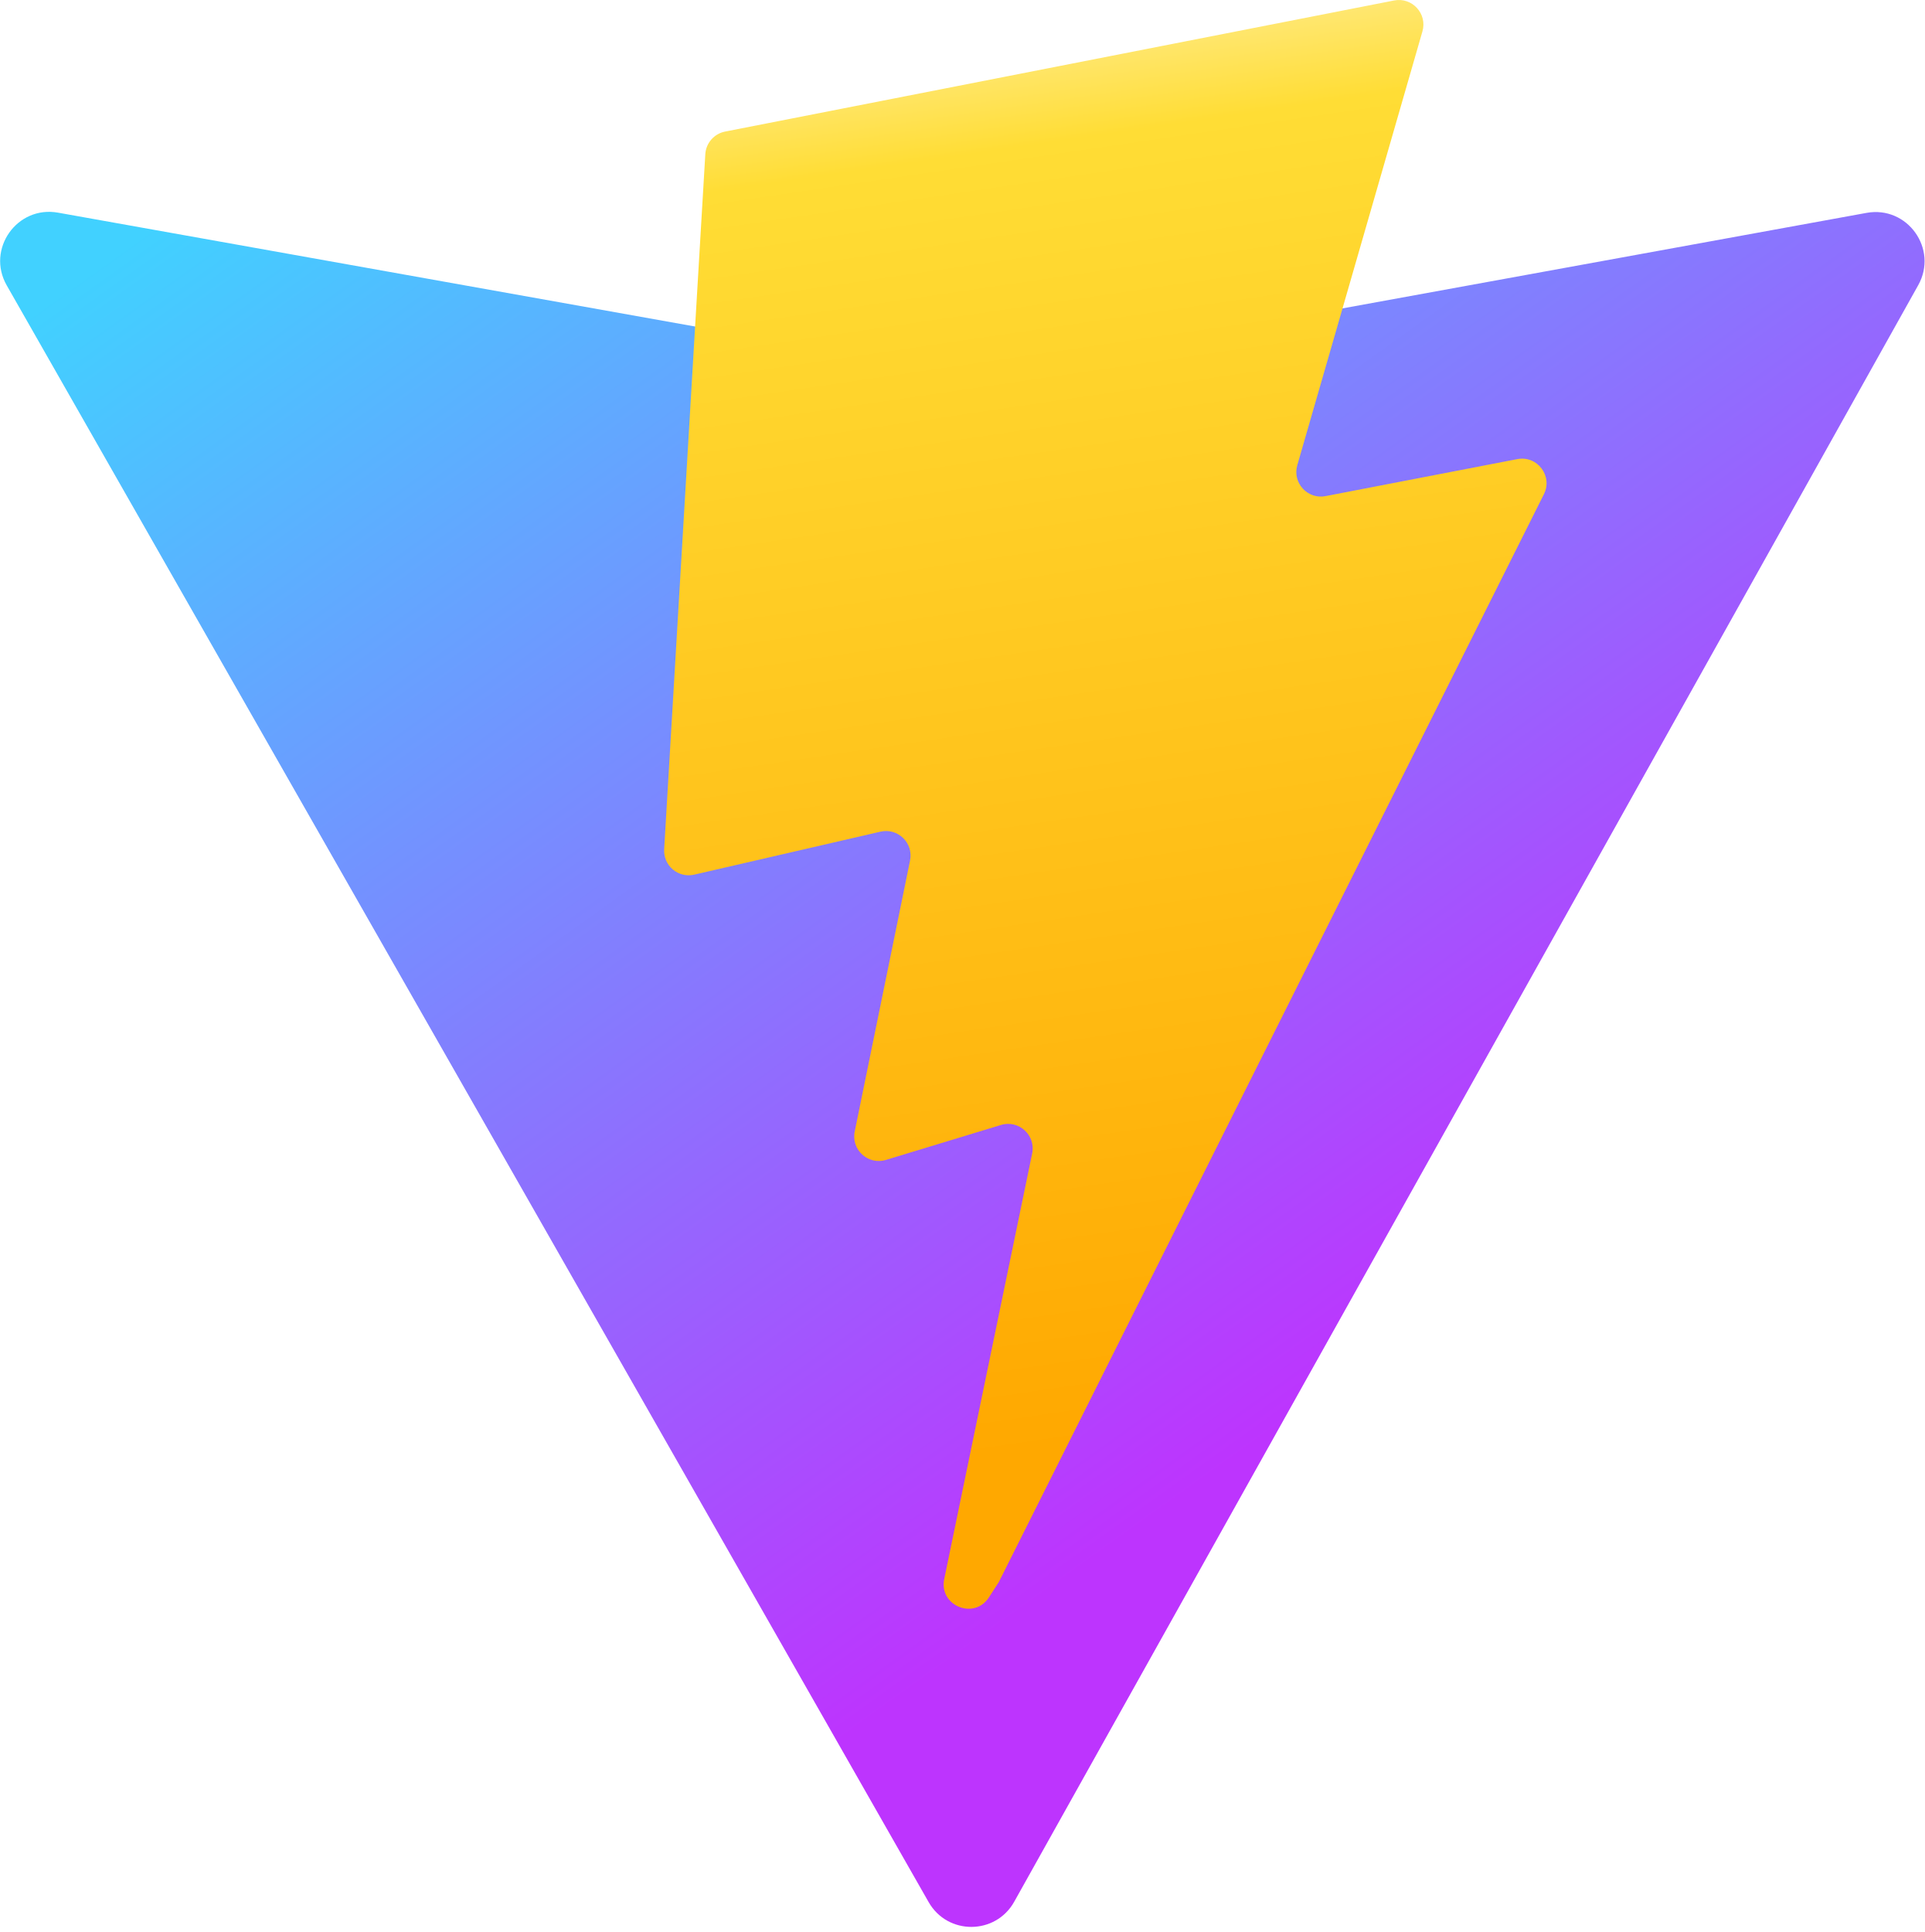
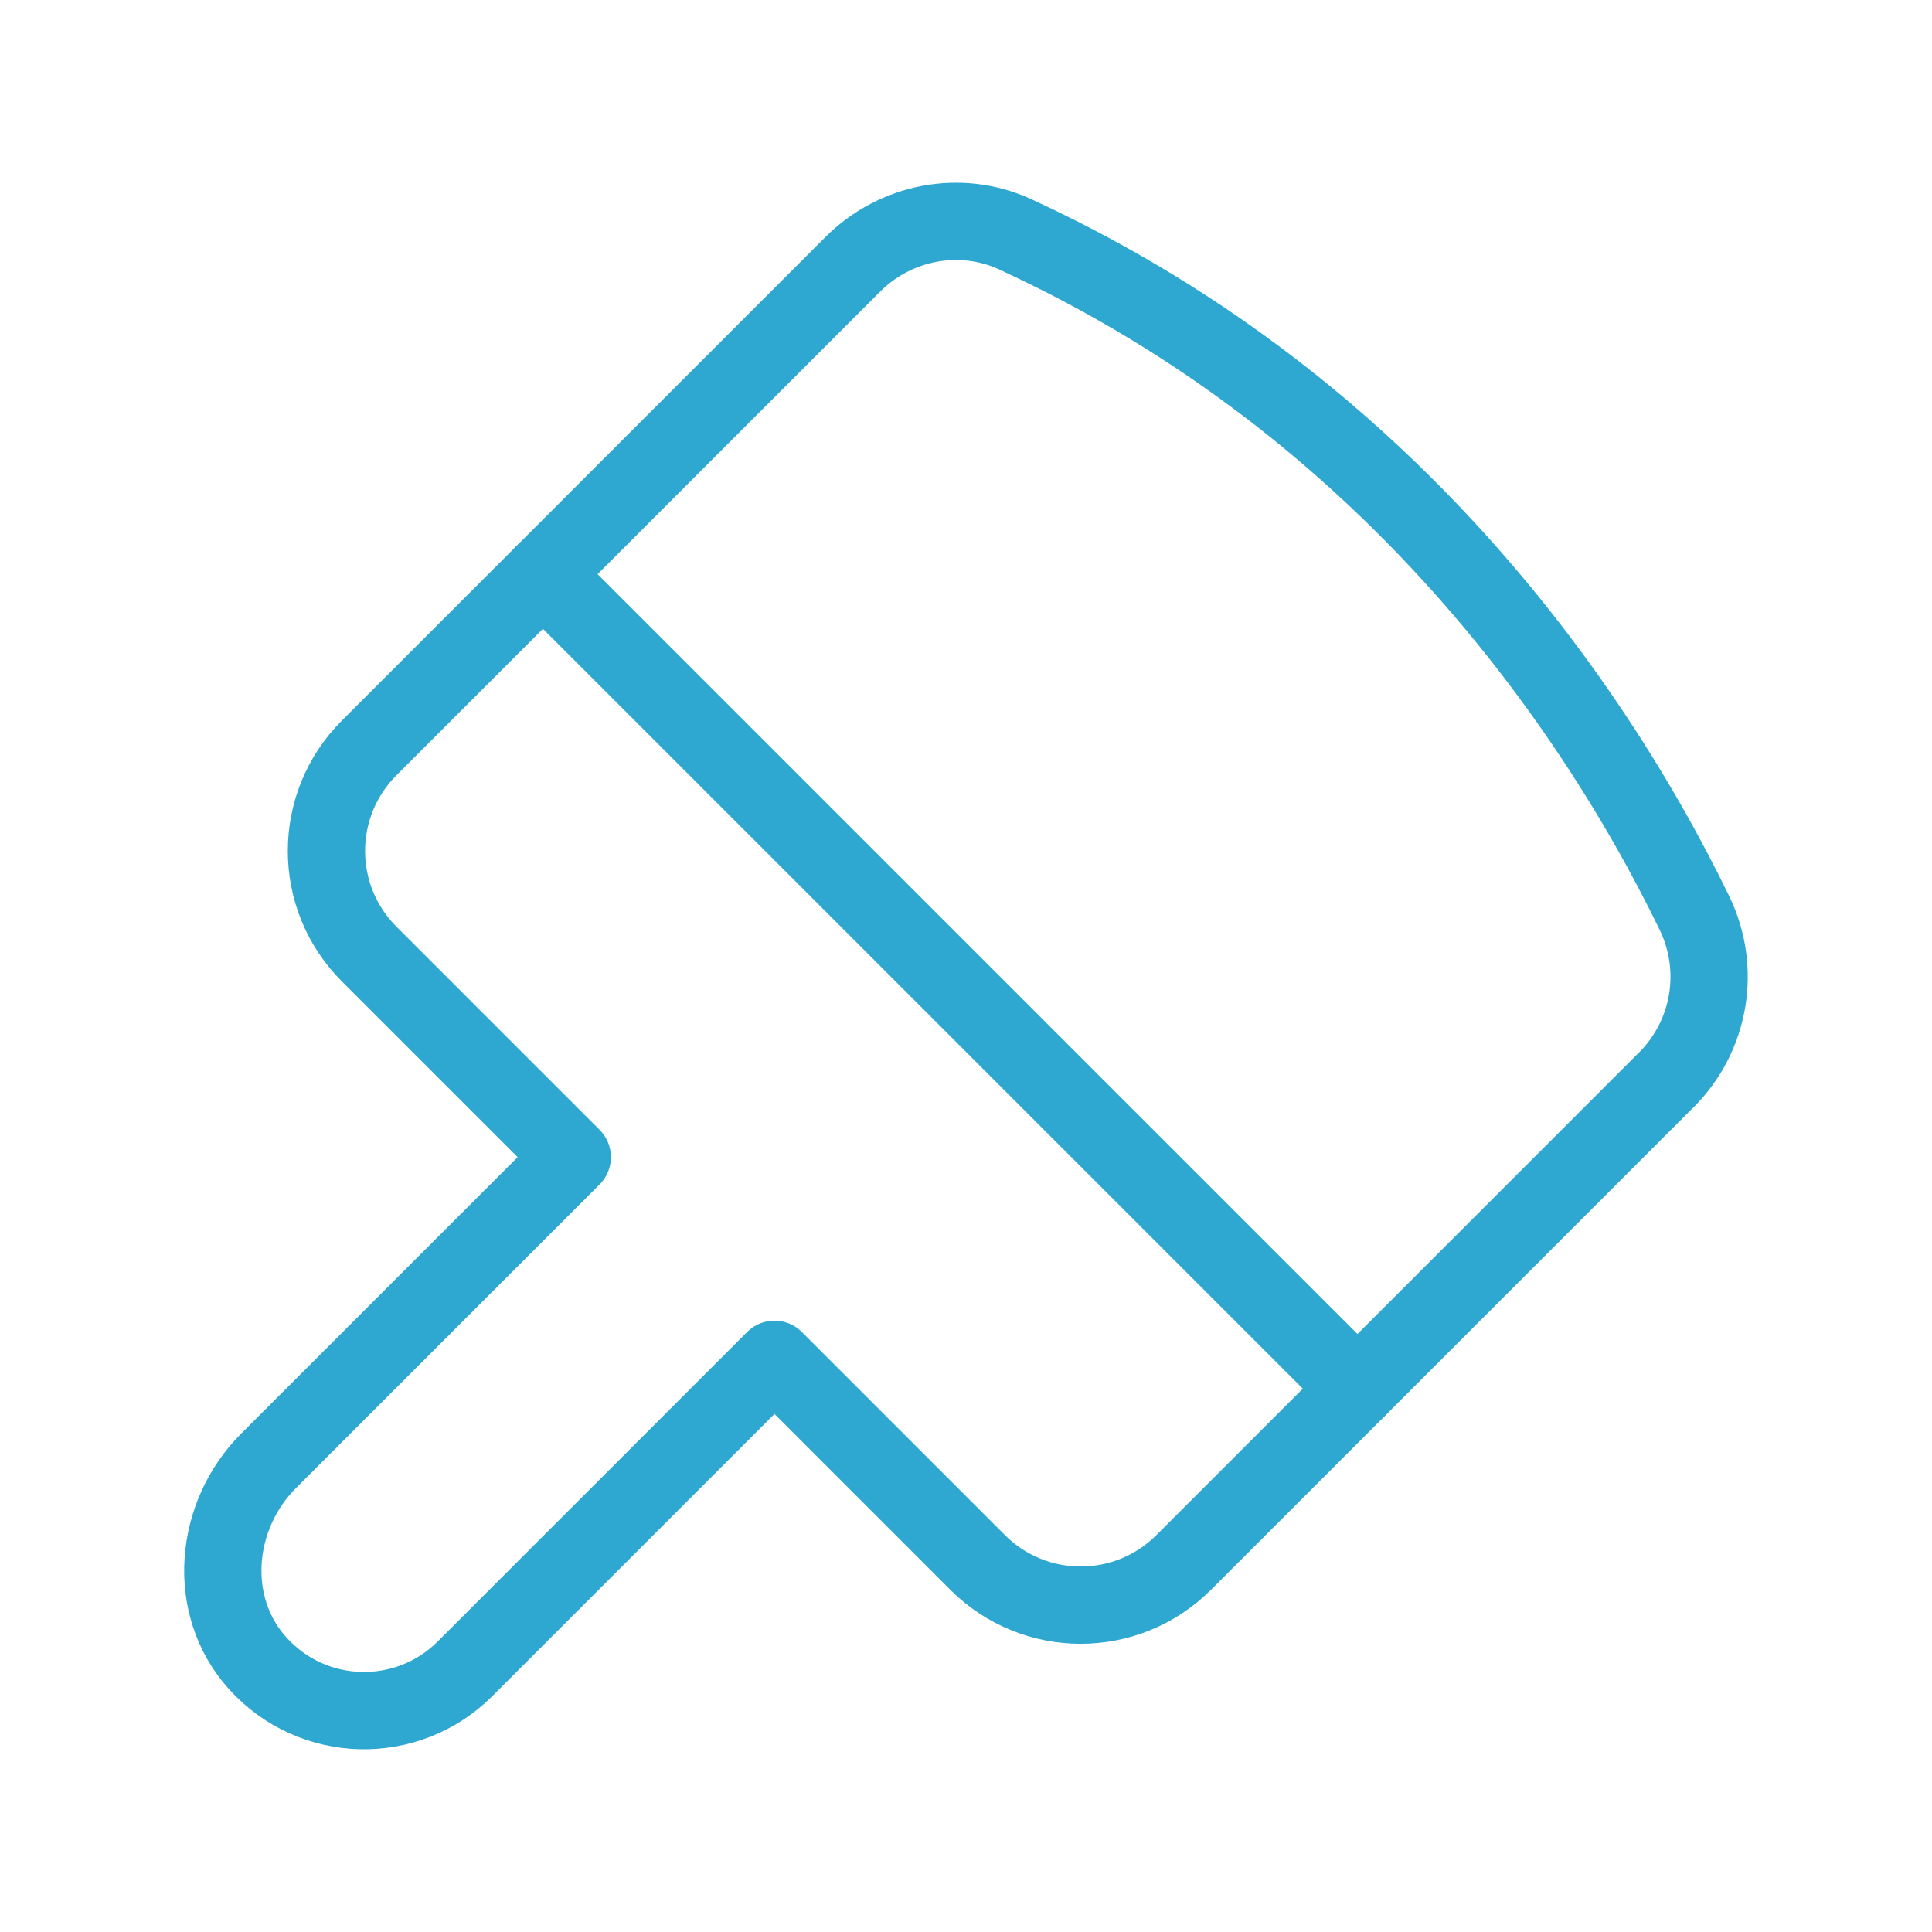
- <svg xmlns="http://www.w3.org/2000/svg" aria-hidden="true" role="img" class="iconify iconify--logos" width="31.88" height="32" preserveAspectRatio="xMidYMid meet" viewBox="0 0 256 257">
-   <defs>
-     <linearGradient id="IconifyId1813088fe1fbc01fb466" x1="-.828%" x2="57.636%" y1="7.652%" y2="78.411%">
-       <stop offset="0%" stop-color="#41D1FF" />
-       <stop offset="100%" stop-color="#BD34FE" />
-     </linearGradient>
-     <linearGradient id="IconifyId1813088fe1fbc01fb467" x1="43.376%" x2="50.316%" y1="2.242%" y2="89.03%">
-       <stop offset="0%" stop-color="#FFEA83" />
-       <stop offset="8.333%" stop-color="#FFDD35" />
-       <stop offset="100%" stop-color="#FFA800" />
-     </linearGradient>
-   </defs>
-   <path fill="url(#IconifyId1813088fe1fbc01fb466)" d="M255.153 37.938L134.897 252.976c-2.483 4.44-8.862 4.466-11.382.048L.875 37.958c-2.746-4.814 1.371-10.646 6.827-9.67l120.385 21.517a6.537 6.537 0 0 0 2.322-.004l117.867-21.483c5.438-.991 9.574 4.796 6.877 9.62Z" />
-   <path fill="url(#IconifyId1813088fe1fbc01fb467)" d="M185.432.063L96.44 17.501a3.268 3.268 0 0 0-2.634 3.014l-5.474 92.456a3.268 3.268 0 0 0 3.997 3.378l24.777-5.718c2.318-.535 4.413 1.507 3.936 3.838l-7.361 36.047c-.495 2.426 1.782 4.5 4.151 3.78l15.304-4.649c2.372-.72 4.652 1.36 4.15 3.788l-11.698 56.621c-.732 3.542 3.979 5.473 5.943 2.437l1.313-2.028l72.516-144.72c1.215-2.423-.88-5.186-3.54-4.672l-25.505 4.922c-2.396.462-4.435-1.77-3.759-4.114l16.646-57.705c.677-2.35-1.37-4.583-3.769-4.113Z" />
+ <svg xmlns="http://www.w3.org/2000/svg" width="800px" height="800px" viewBox="0 0 48 48" id="b" fill="#0f0f0f" transform="matrix(1, 0, 0, 1, 0, 0)" stroke="#0f0f0f" stroke-width="1.92">
+   <g id="SVGRepo_bgCarrier" stroke-width="0" />
+   <g id="SVGRepo_tracerCarrier" stroke-linecap="round" stroke-linejoin="round" />
+   <g id="SVGRepo_iconCarrier">
+     <defs>
+       <style>.c{fill:none;stroke:#2ea8d1;stroke-linecap:round;stroke-linejoin:round;}</style>
+     </defs>
+     <path class="c" d="m41.4,26.829c1.093-1.093,1.373-2.752.699-4.143-1.356-2.794-3.577-6.44-6.936-9.857-3.563-3.624-7.157-5.721-9.932-7.004-1.366-.632-2.98-.321-4.045.743l-12.015,12.015c-1.414,1.414-1.414,3.705,0,5.119l5.047,5.047-7.545,7.545c-1.36,1.36-1.561,3.598-.273,5.027,1.373,1.524,3.723,1.57,5.155.138l7.687-7.687,5.047,5.047c1.414,1.414,3.705,1.414,5.119,0l11.991-11.991Z" />
+     <line class="c" x1="13.489" y1="14.265" x2="33.727" y2="34.502" />
+   </g>
</svg>
